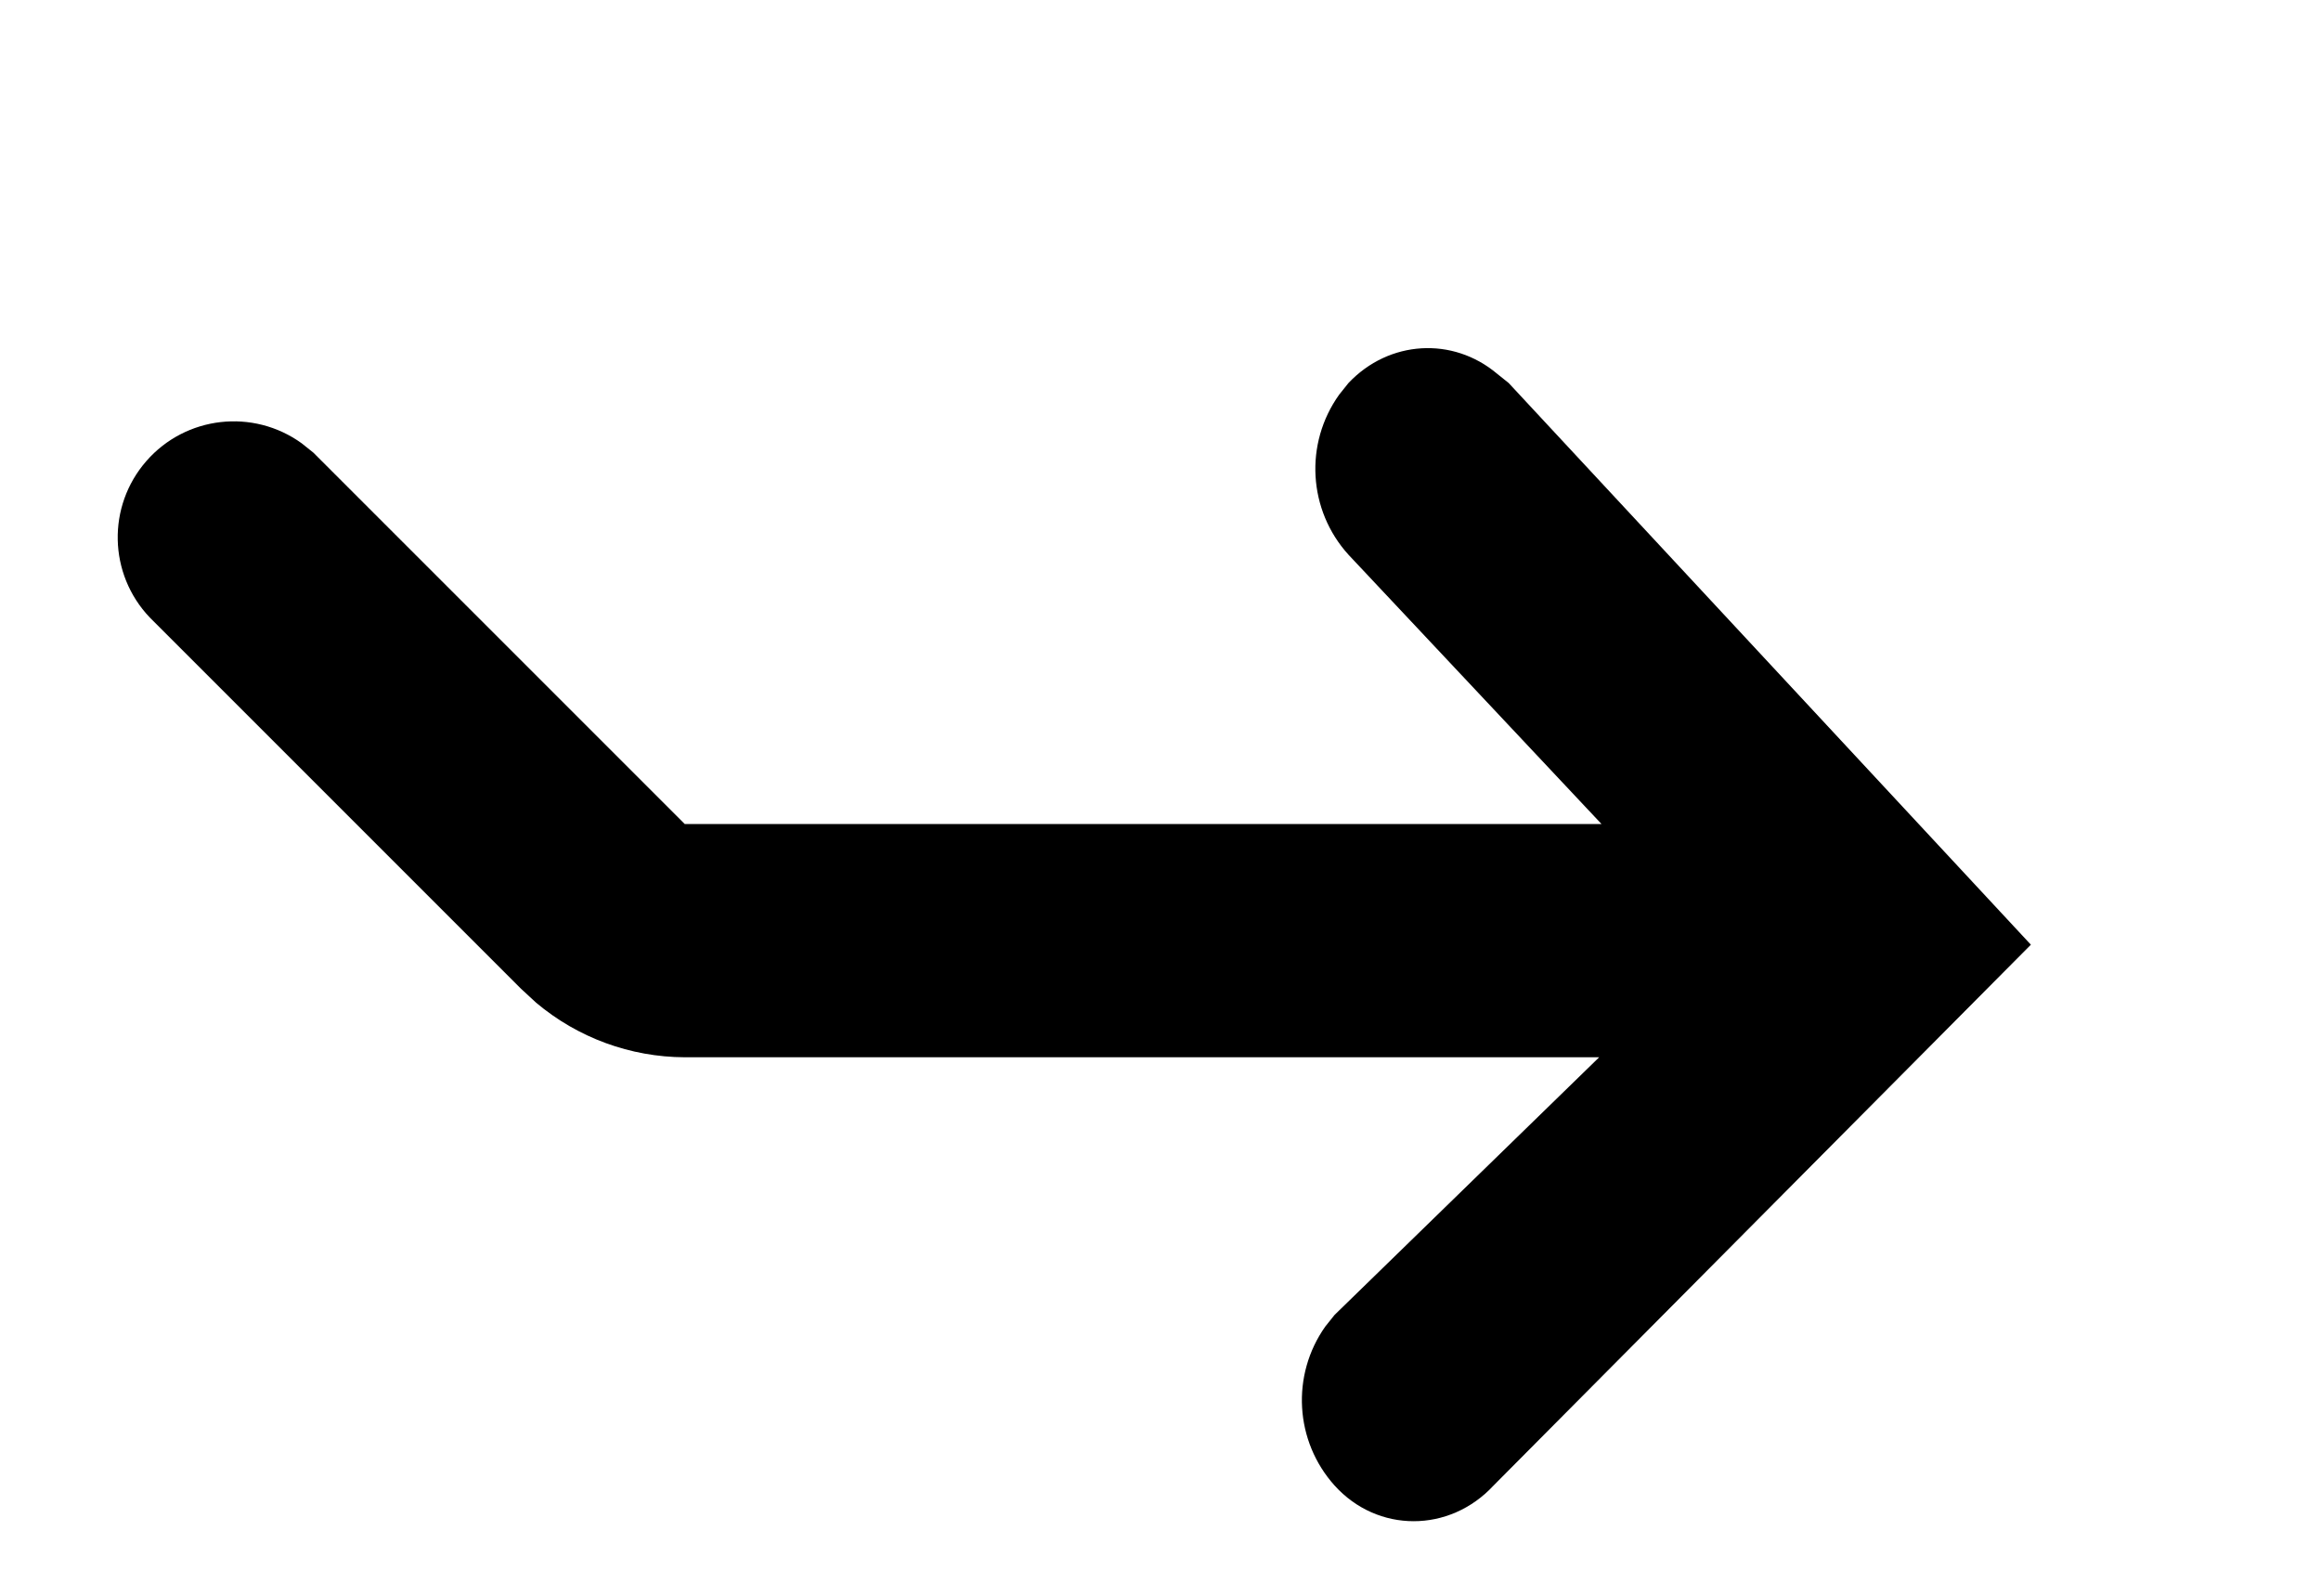
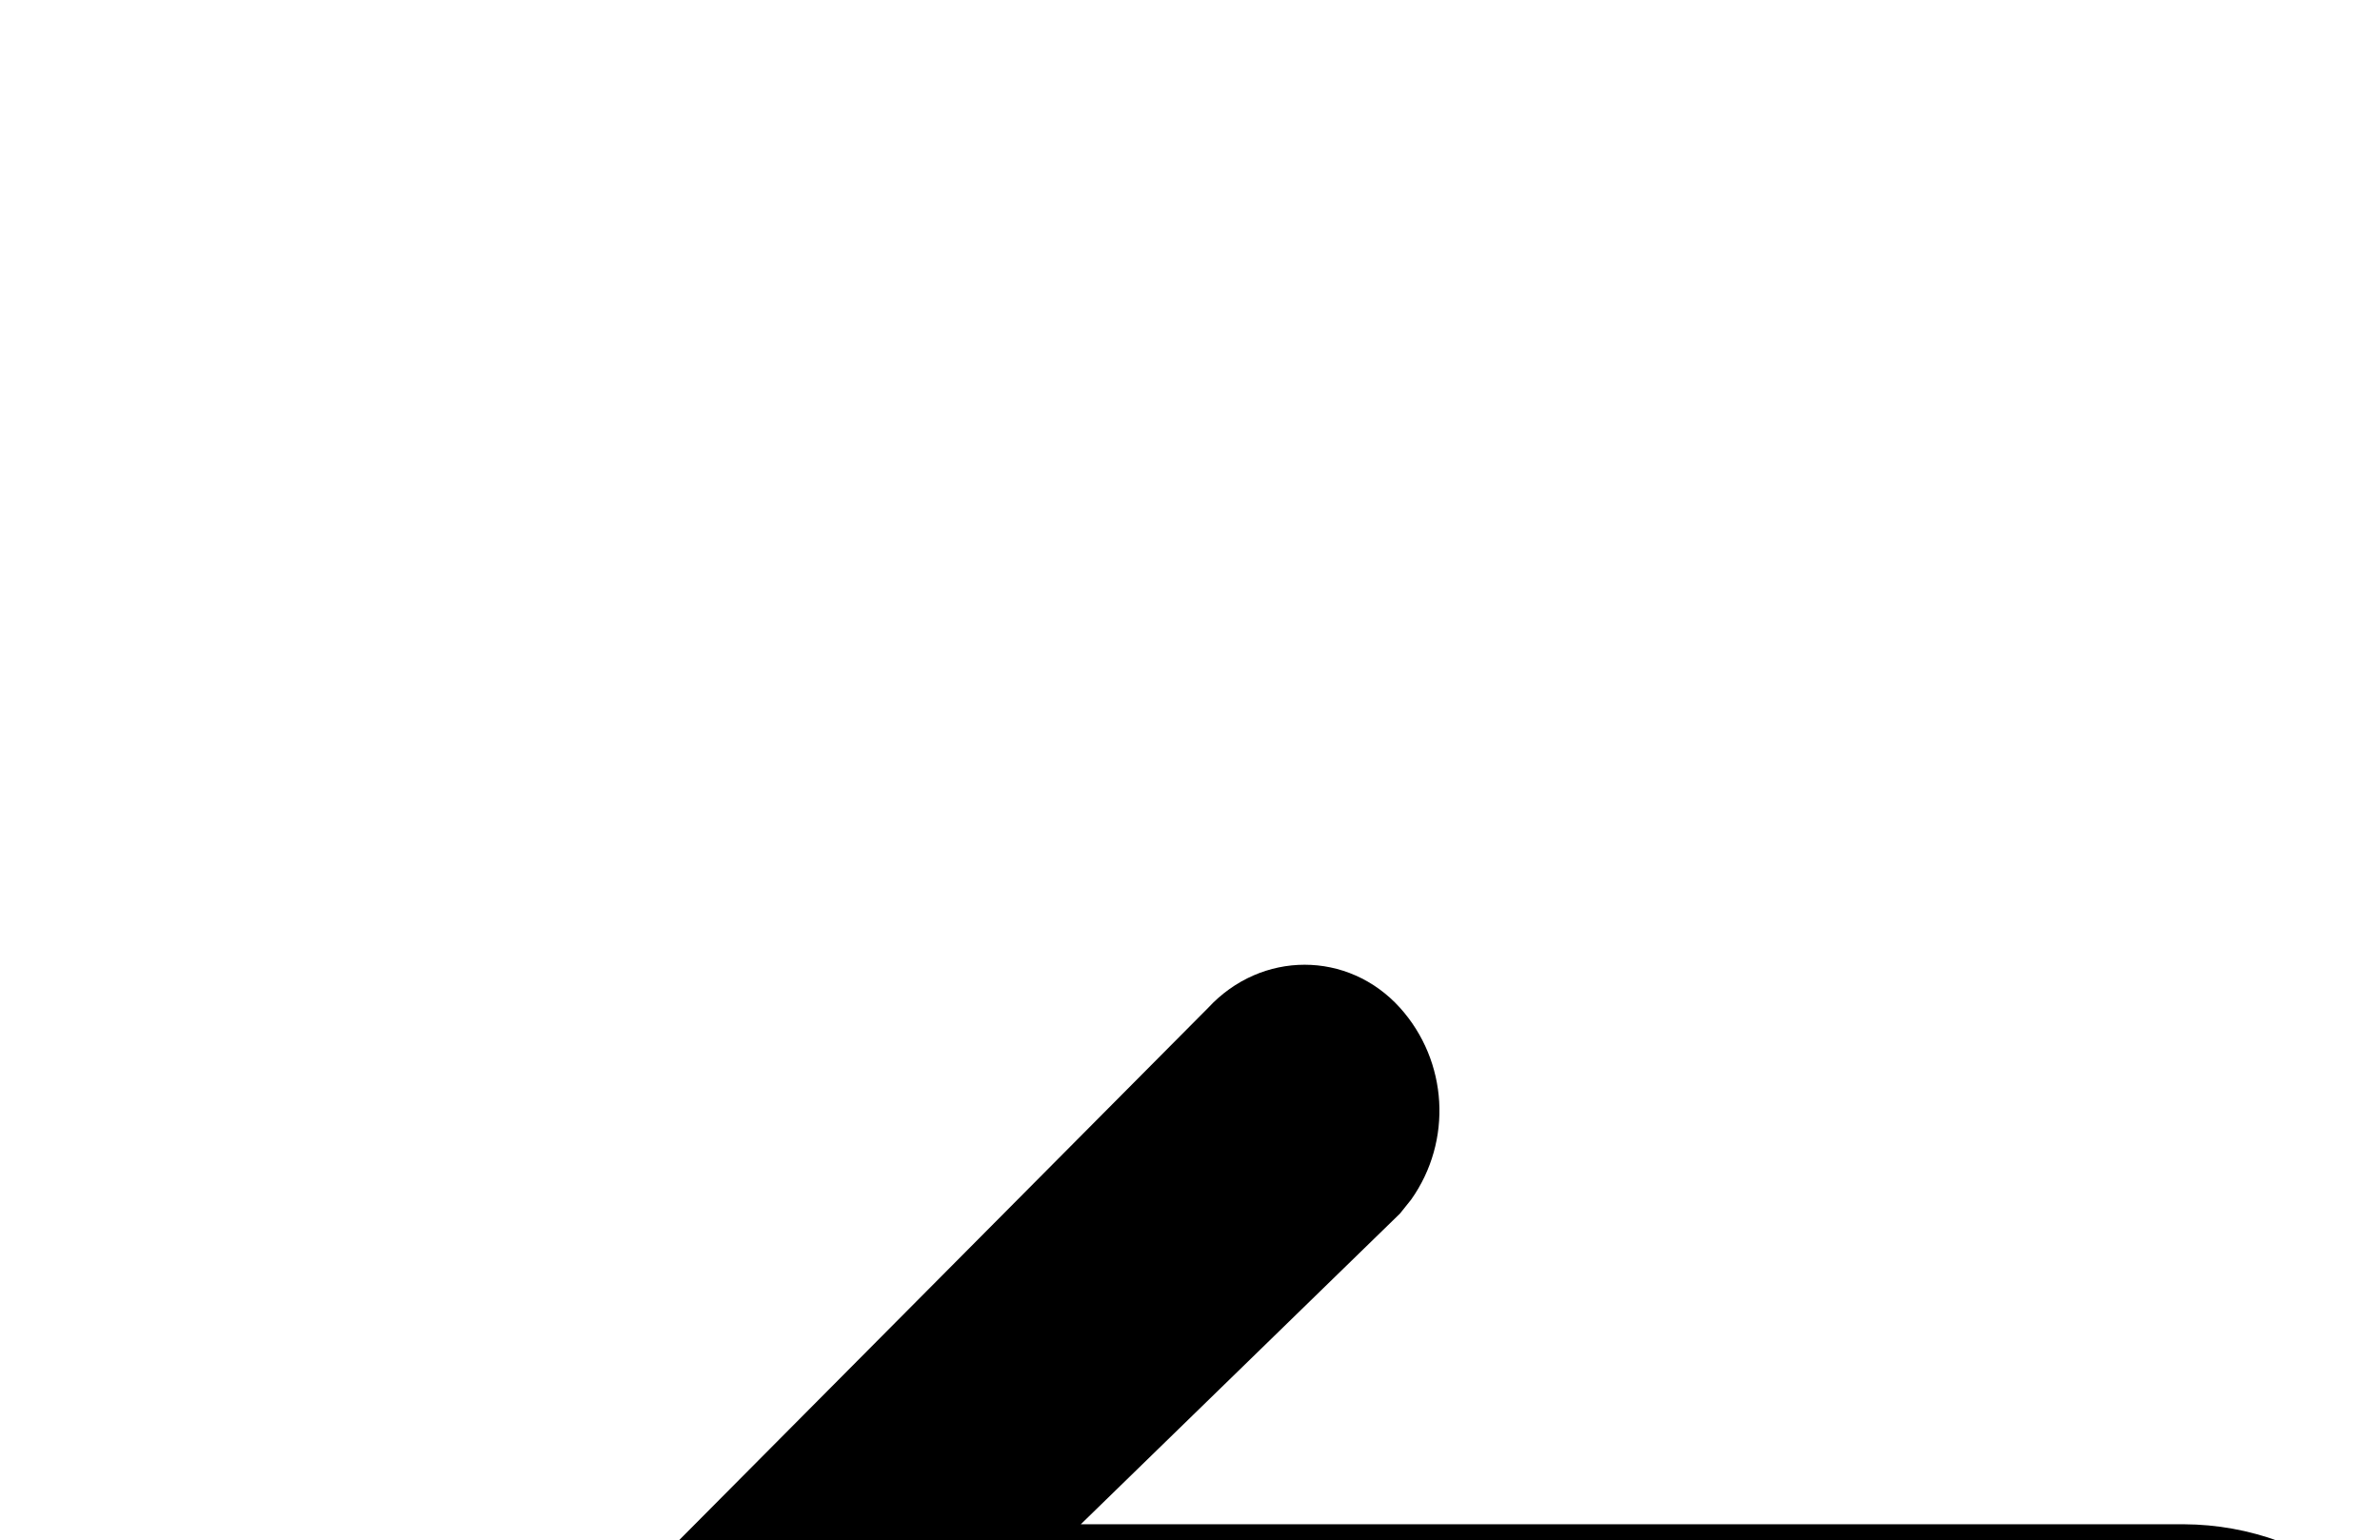
- <svg xmlns="http://www.w3.org/2000/svg" xmlns:xlink="http://www.w3.org/1999/xlink" width="16" height="11">
+ <svg xmlns="http://www.w3.org/2000/svg" xmlns:xlink="http://www.w3.org/1999/xlink" width="17" height="11">
  <defs>
    <path d="m12.9 3.22.1.08 4.5 4.84-4.63 4.66c-.38.41-1 .41-1.37 0a1.1 1.1 0 0 1-.08-1.37l.08-.1 2.28-2.22H5.9a2 2 0 0 1-1.28-.47l-.13-.12-3.2-3.2a1 1 0 0 1 1.31-1.5l.1.08 3.2 3.2h7.9l-2.18-2.32a1.1 1.1 0 0 1-.08-1.38l.08-.1c.35-.37.9-.4 1.28-.08Z" id="ic-back" />
  </defs>
-   <use fill="currentColor" fill-rule="nonzero" transform="rotate(0 10.75 10), scale(0.8)" xlink:href="#ic-back" />
+   <use fill="currentColor" fill-rule="nonzero" transform="rotate(-180 10.75 10)" xlink:href="#ic-back" />
</svg>
